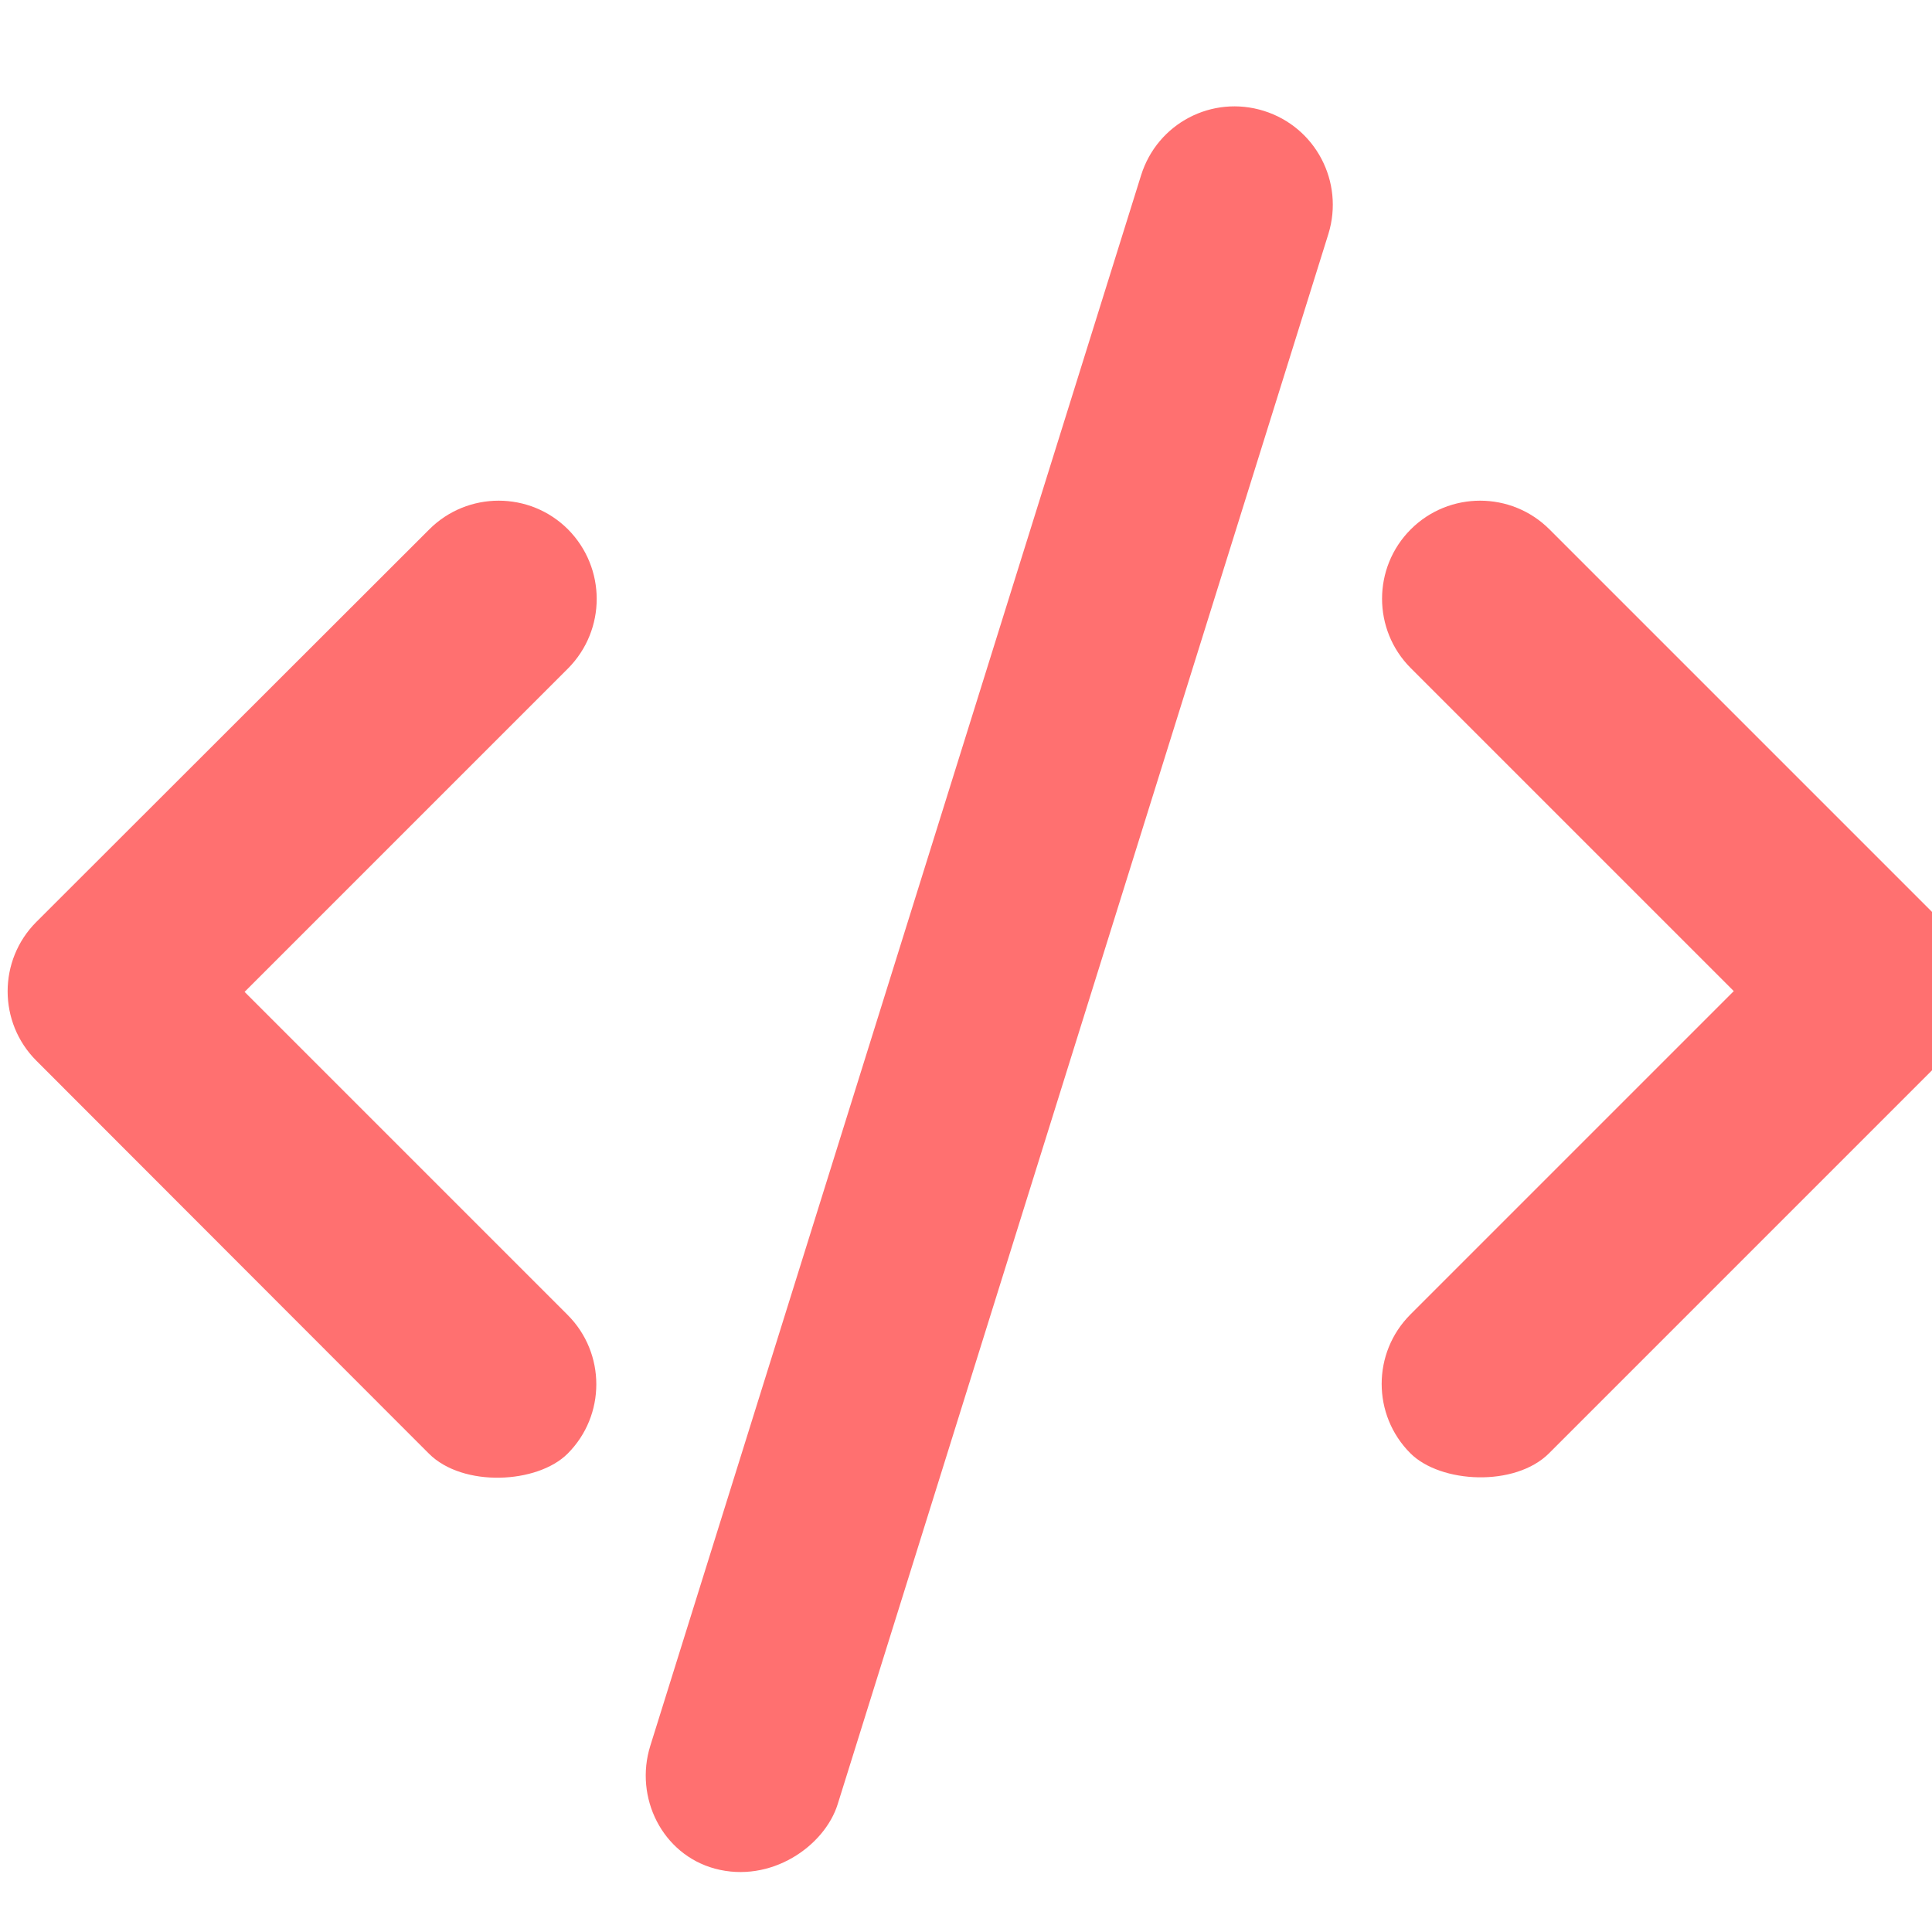
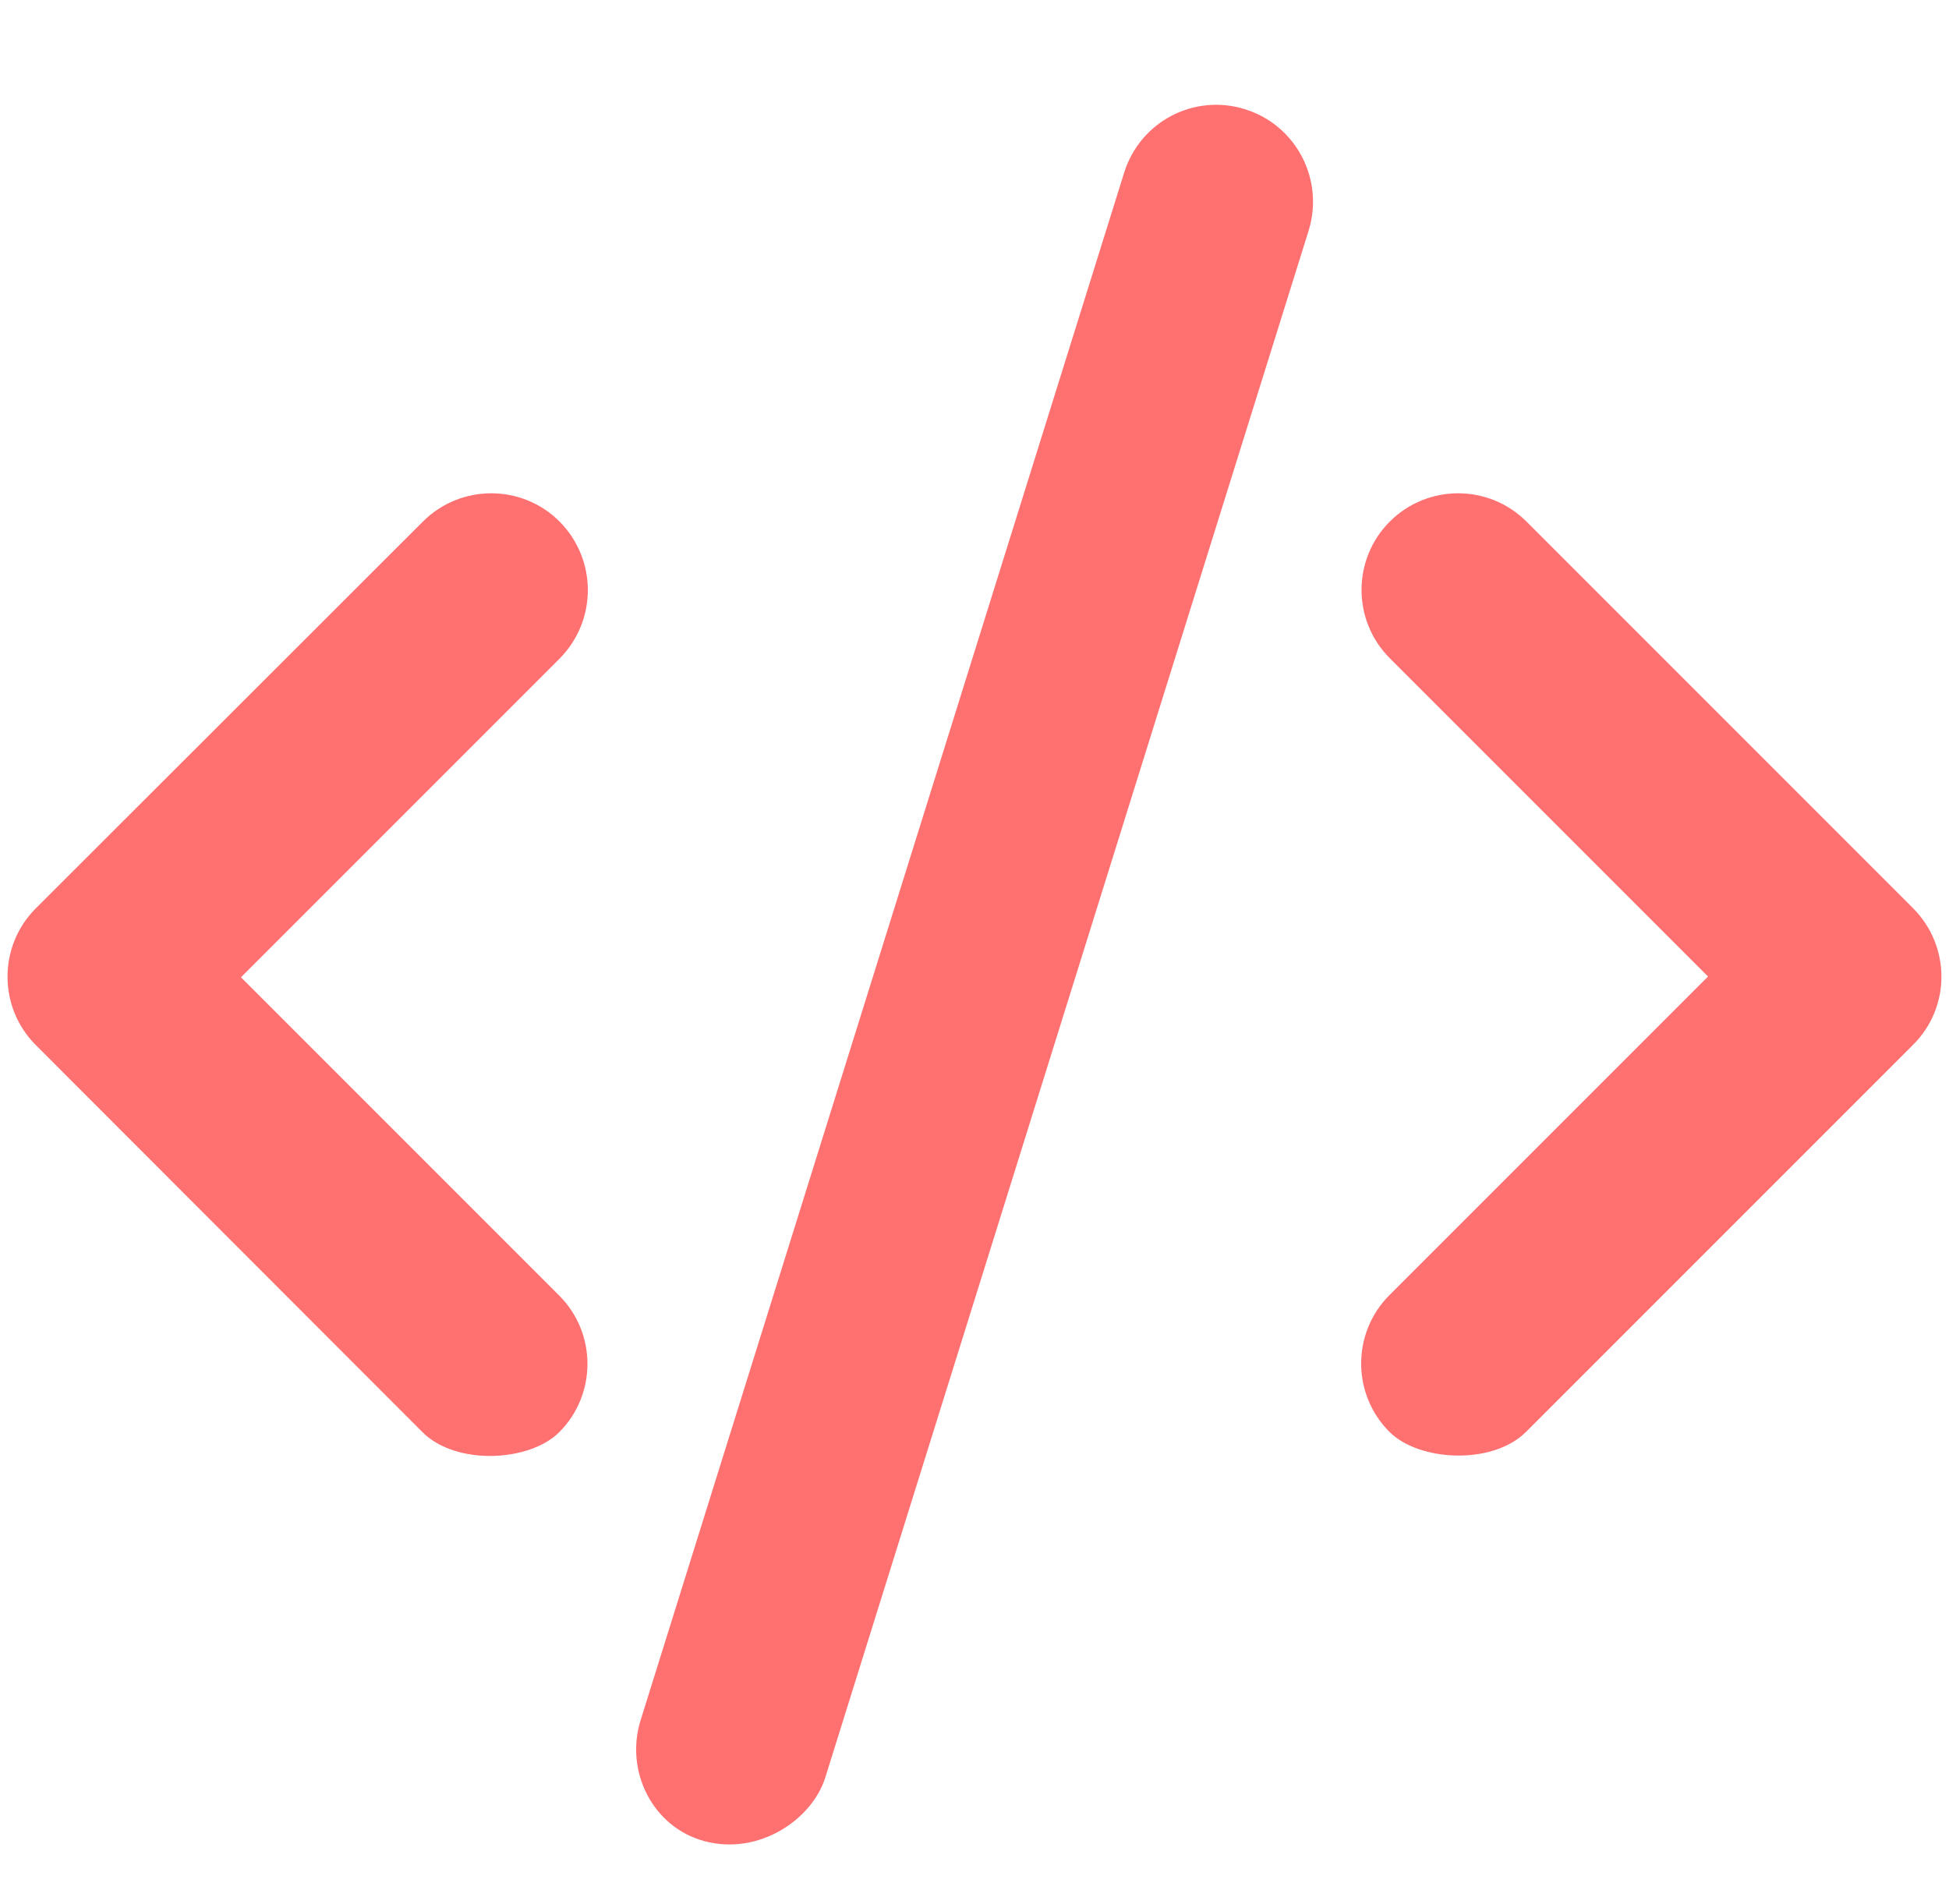
- <svg xmlns="http://www.w3.org/2000/svg" version="1.1" x="0px" y="0px" viewBox="0 0 500 500" enable-background="new 0 0 512 512" xml:space="preserve">
+ <svg xmlns="http://www.w3.org/2000/svg" version="1.1" x="0px" y="0px" viewBox="0 0 512 500" enable-background="new 0 0 512 512" xml:space="preserve">
  <g>
    <path fill="#ff7070" d="M502.6,238.6L401,137c-9.9-9.9-26-9.9-35.9,0c-9.9,9.9-9.9,26,0,35.9l83.6,83.6L365,340.2c-9.9,9.9-9.9,26,0,35.9   c7.8,7.8,27.1,8.8,35.9,0l101.6-101.6C512.5,264.6,512.5,248.6,502.6,238.6z" />
    <path fill="#ff7070" d="M147,137c-9.9-9.9-26-9.9-35.9,0L9.4,238.6c-9.9,9.9-9.9,26,0,35.9L111,376.2c8.8,8.8,28.1,7.8,35.9,0   c9.9-9.9,9.9-26,0-35.9l-83.6-83.6L147,173C156.9,163,156.9,147,147,137z" />
    <path fill="#ff7070" d="M327.1,28.7c-13.4-4.2-27.6,3.2-31.8,16.7l-127,406.4c-4.2,13.4,3.1,28.1,16.7,31.8c14.5,3.9,28.4-5.8,31.8-16.7l127-406.4   C347.9,47.1,340.5,32.9,327.1,28.7z" />
  </g>
</svg>
